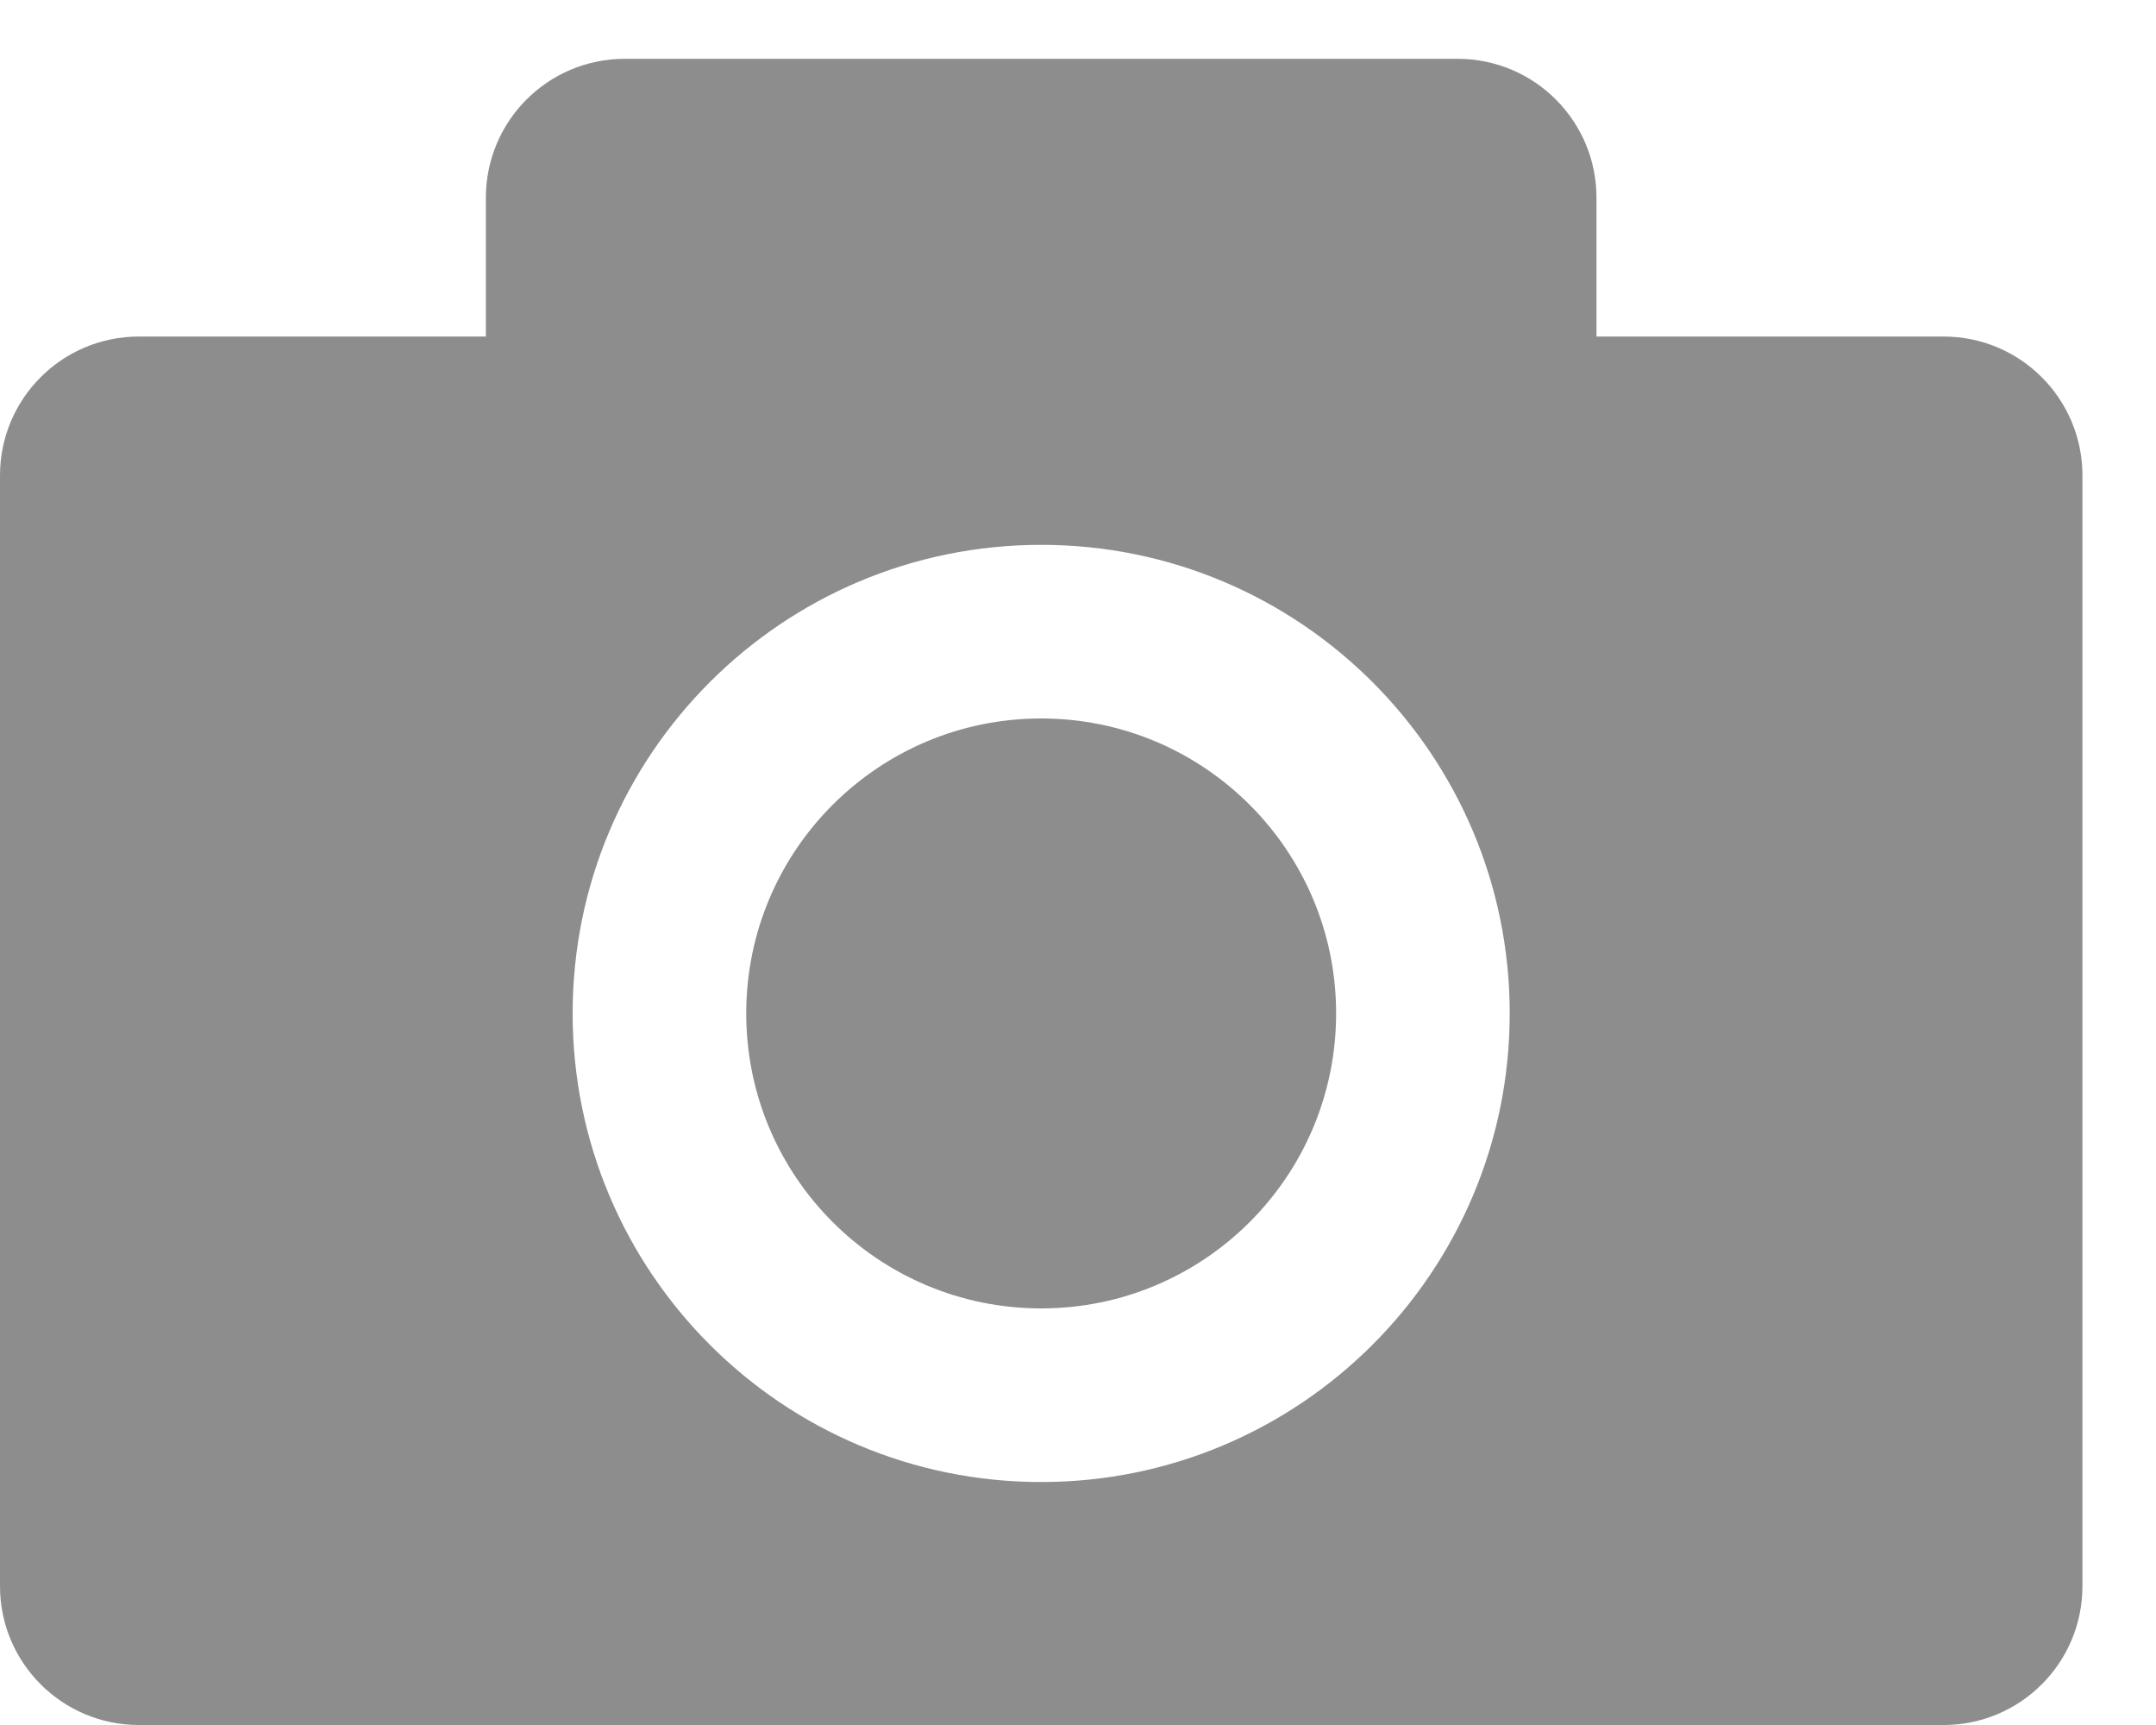
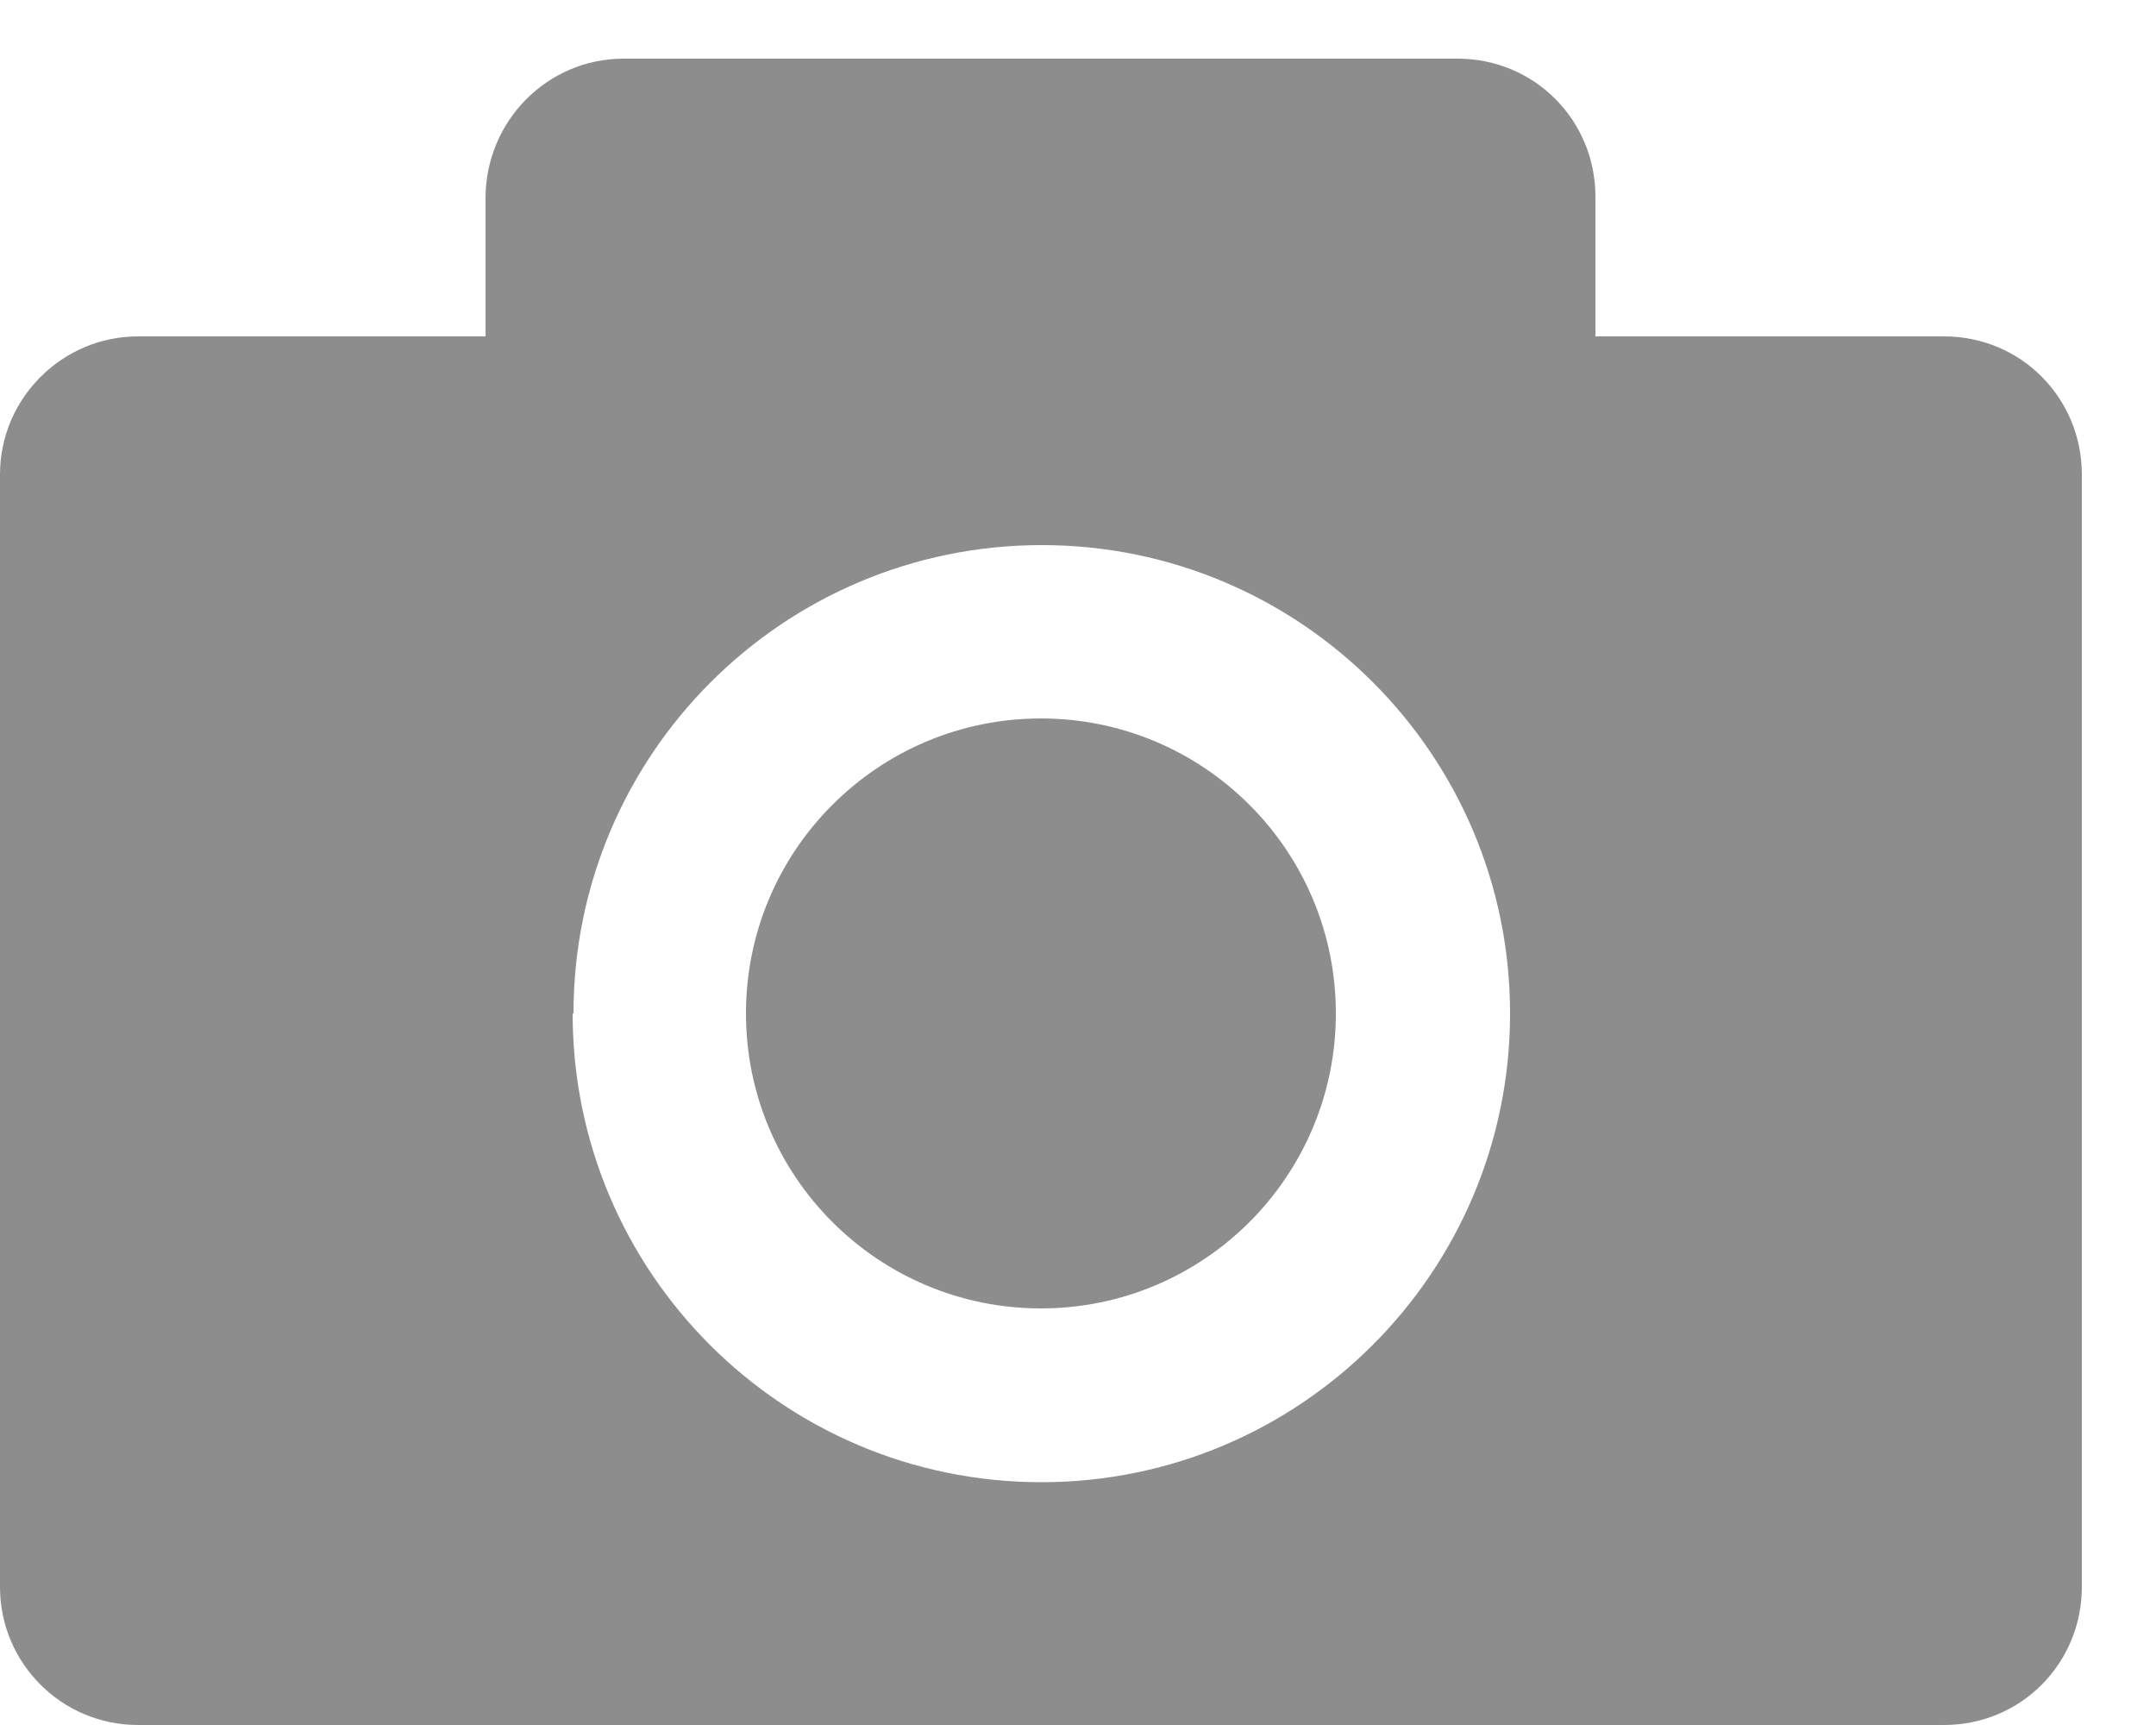
- <svg xmlns="http://www.w3.org/2000/svg" xmlns:xlink="http://www.w3.org/1999/xlink" width="25" height="20" viewBox="0 0 25 20">
+ <svg xmlns="http://www.w3.org/2000/svg" xmlns:xlink="http://www.w3.org/1999/xlink" width="25" height="20">
  <defs>
-     <path id="ft0la" d="M596.61 2539.902h4.024v-1.61c0-.889.72-1.61 1.61-1.61h9.658c.89 0 1.61.721 1.61 1.61v1.61h4.025c.889 0 1.61.721 1.61 1.61v12.878c0 .89-.721 1.61-1.61 1.61H596.61a1.61 1.61 0 0 1-1.61-1.61v-12.878c0-.889.72-1.61 1.61-1.61zm5.03 7.848a5.433 5.433 0 1 0 10.866 0 5.433 5.433 0 0 0-10.866 0zm5.433-3.42a3.42 3.42 0 1 1 0 6.84 3.42 3.42 0 0 1 0-6.84z" />
+     <path id="a" d="M596.6 2539.9h4.03v-1.6c0-.9.72-1.62 1.6-1.62h9.67c.9 0 1.6.72 1.6 1.6v1.62h4.04c.9 0 1.6.72 1.6 1.6v12.9c0 .88-.7 1.6-1.6 1.6H596.6a1.6 1.6 0 0 1-1.6-1.6v-12.9c0-.88.72-1.6 1.6-1.6zm5.04 7.85a5.43 5.43 0 1 0 10.87 0 5.43 5.43 0 0 0-10.86 0zm5.43-3.42a3.42 3.42 0 1 1 0 6.84 3.42 3.42 0 0 1 0-6.84z" />
  </defs>
-   <g>
-     <g transform="translate(-595 -2536)">
-       <use fill="#8e8d8d" xlink:href="#ft0la" />
-     </g>
-   </g>
+   <use fill="#8e8d8d" xlink:href="#a" transform="translate(-595 -2536)" />
</svg>
